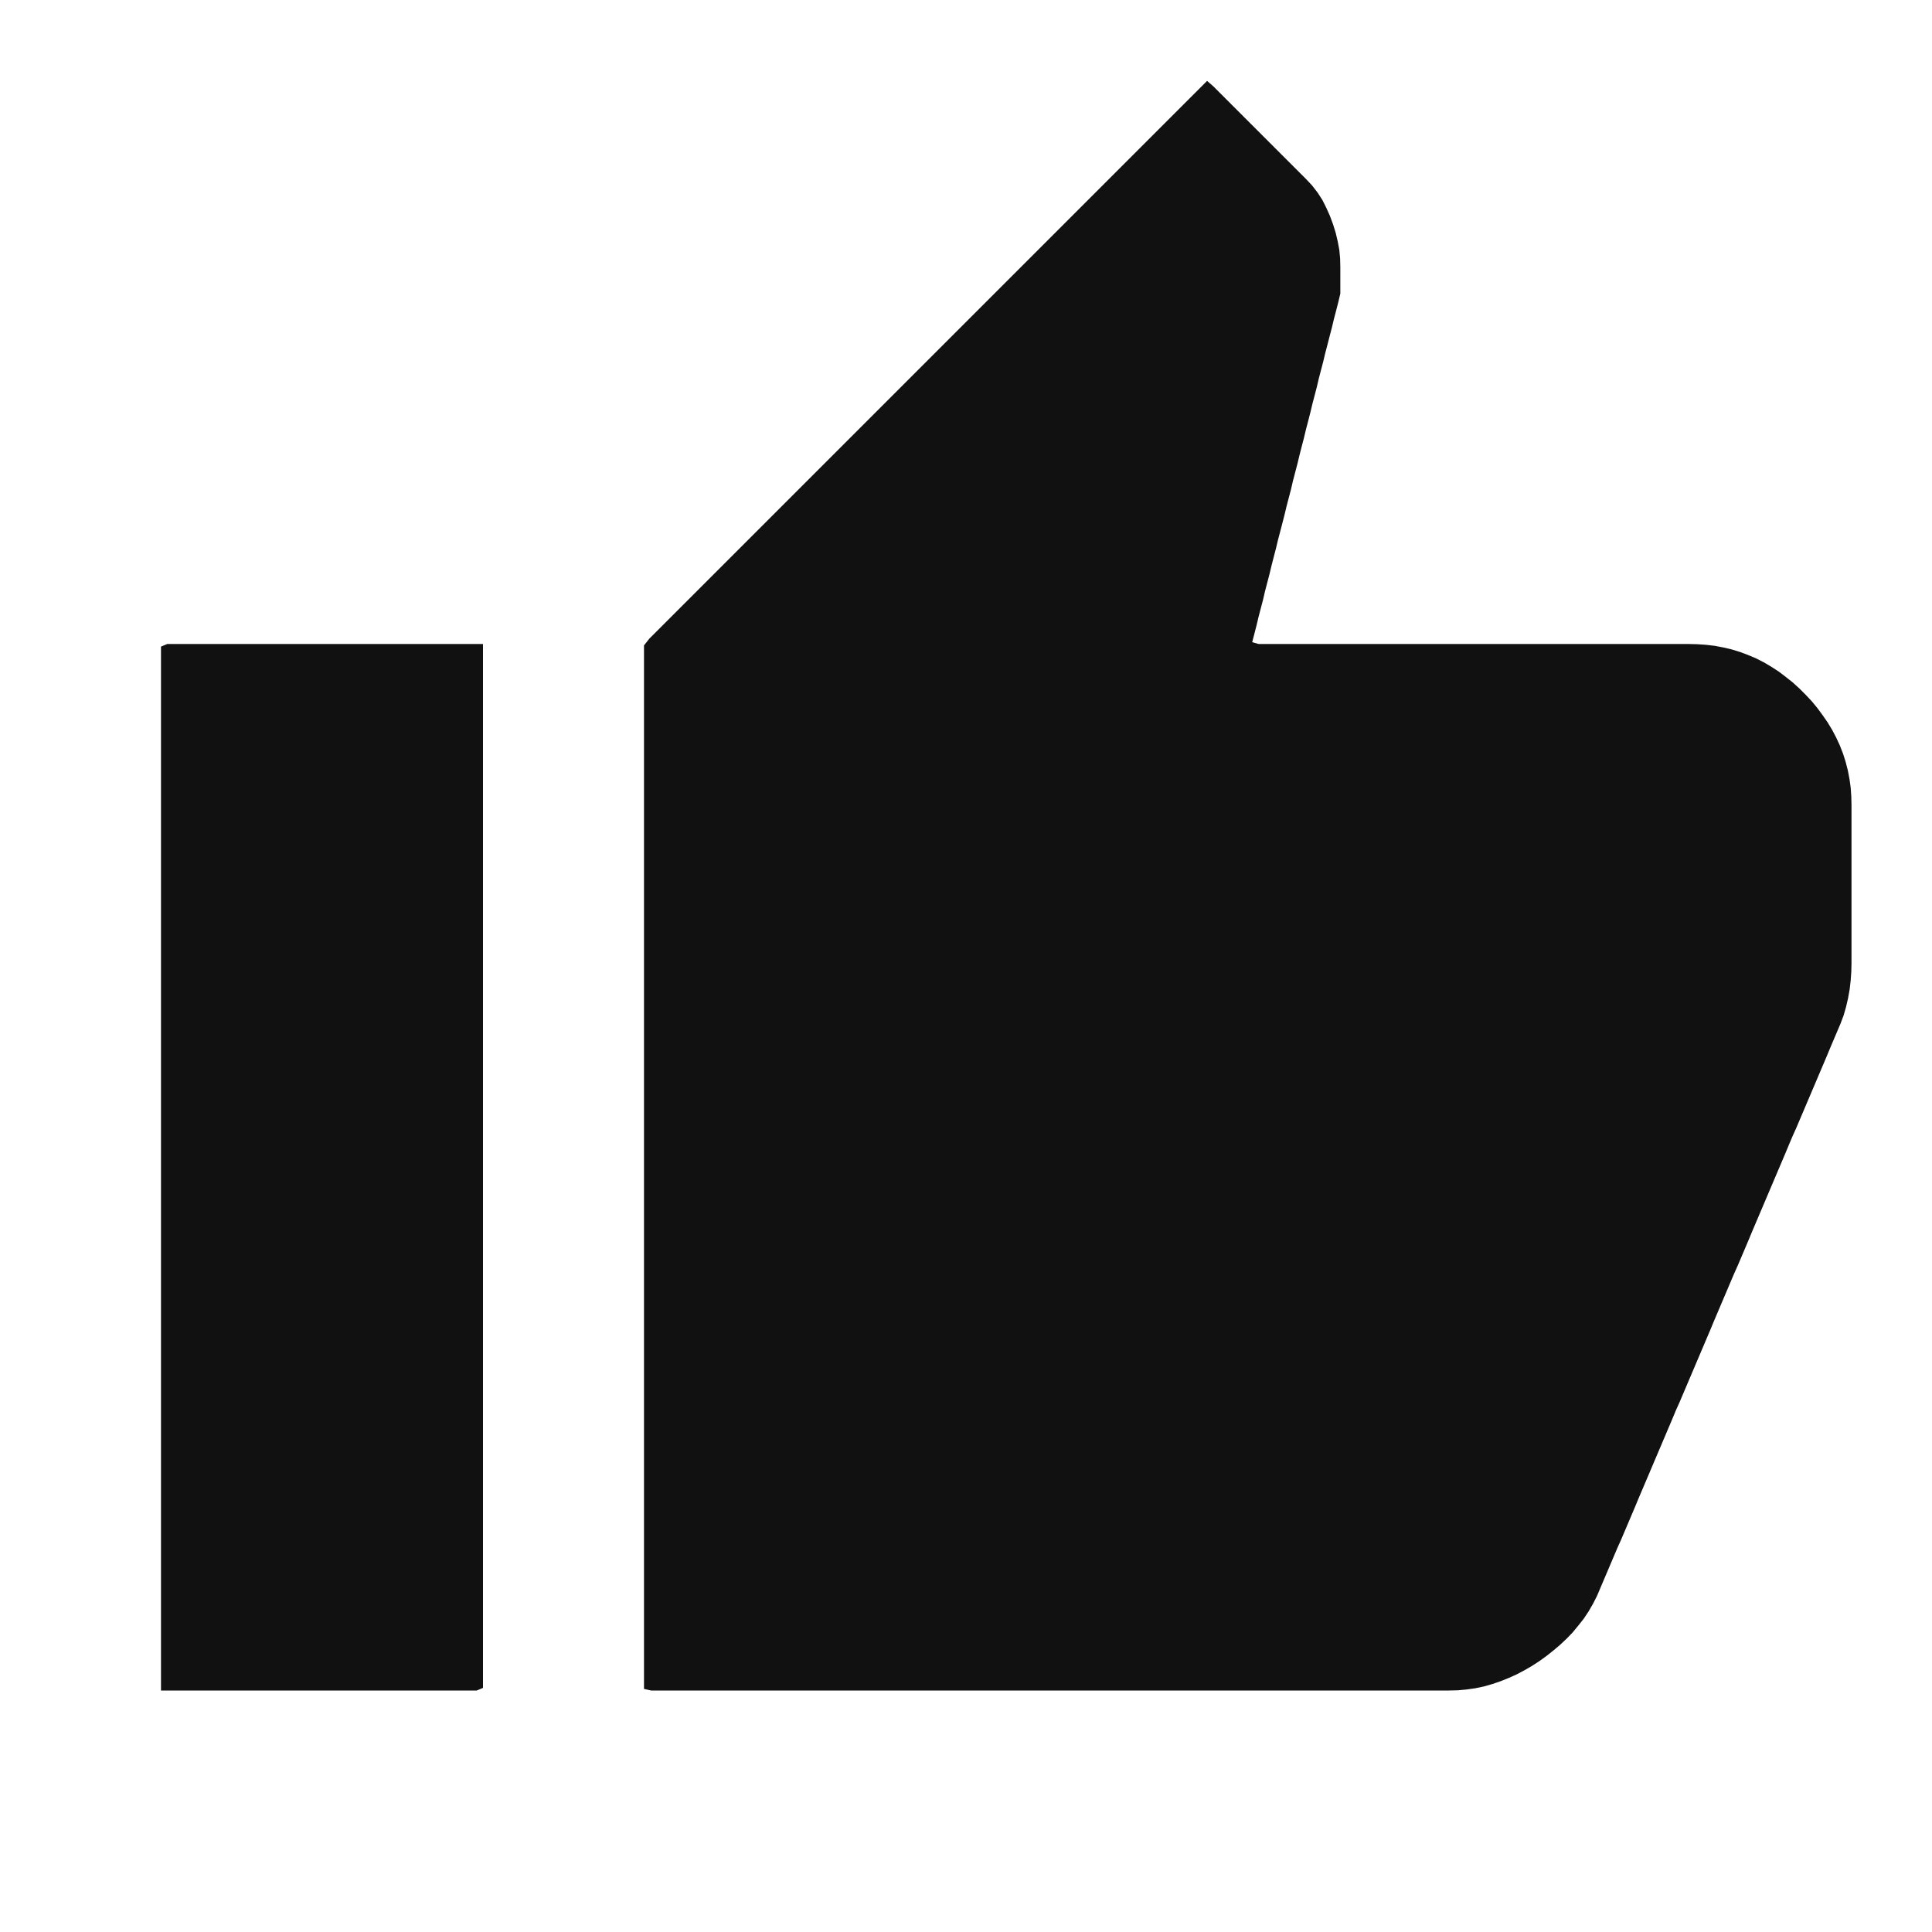
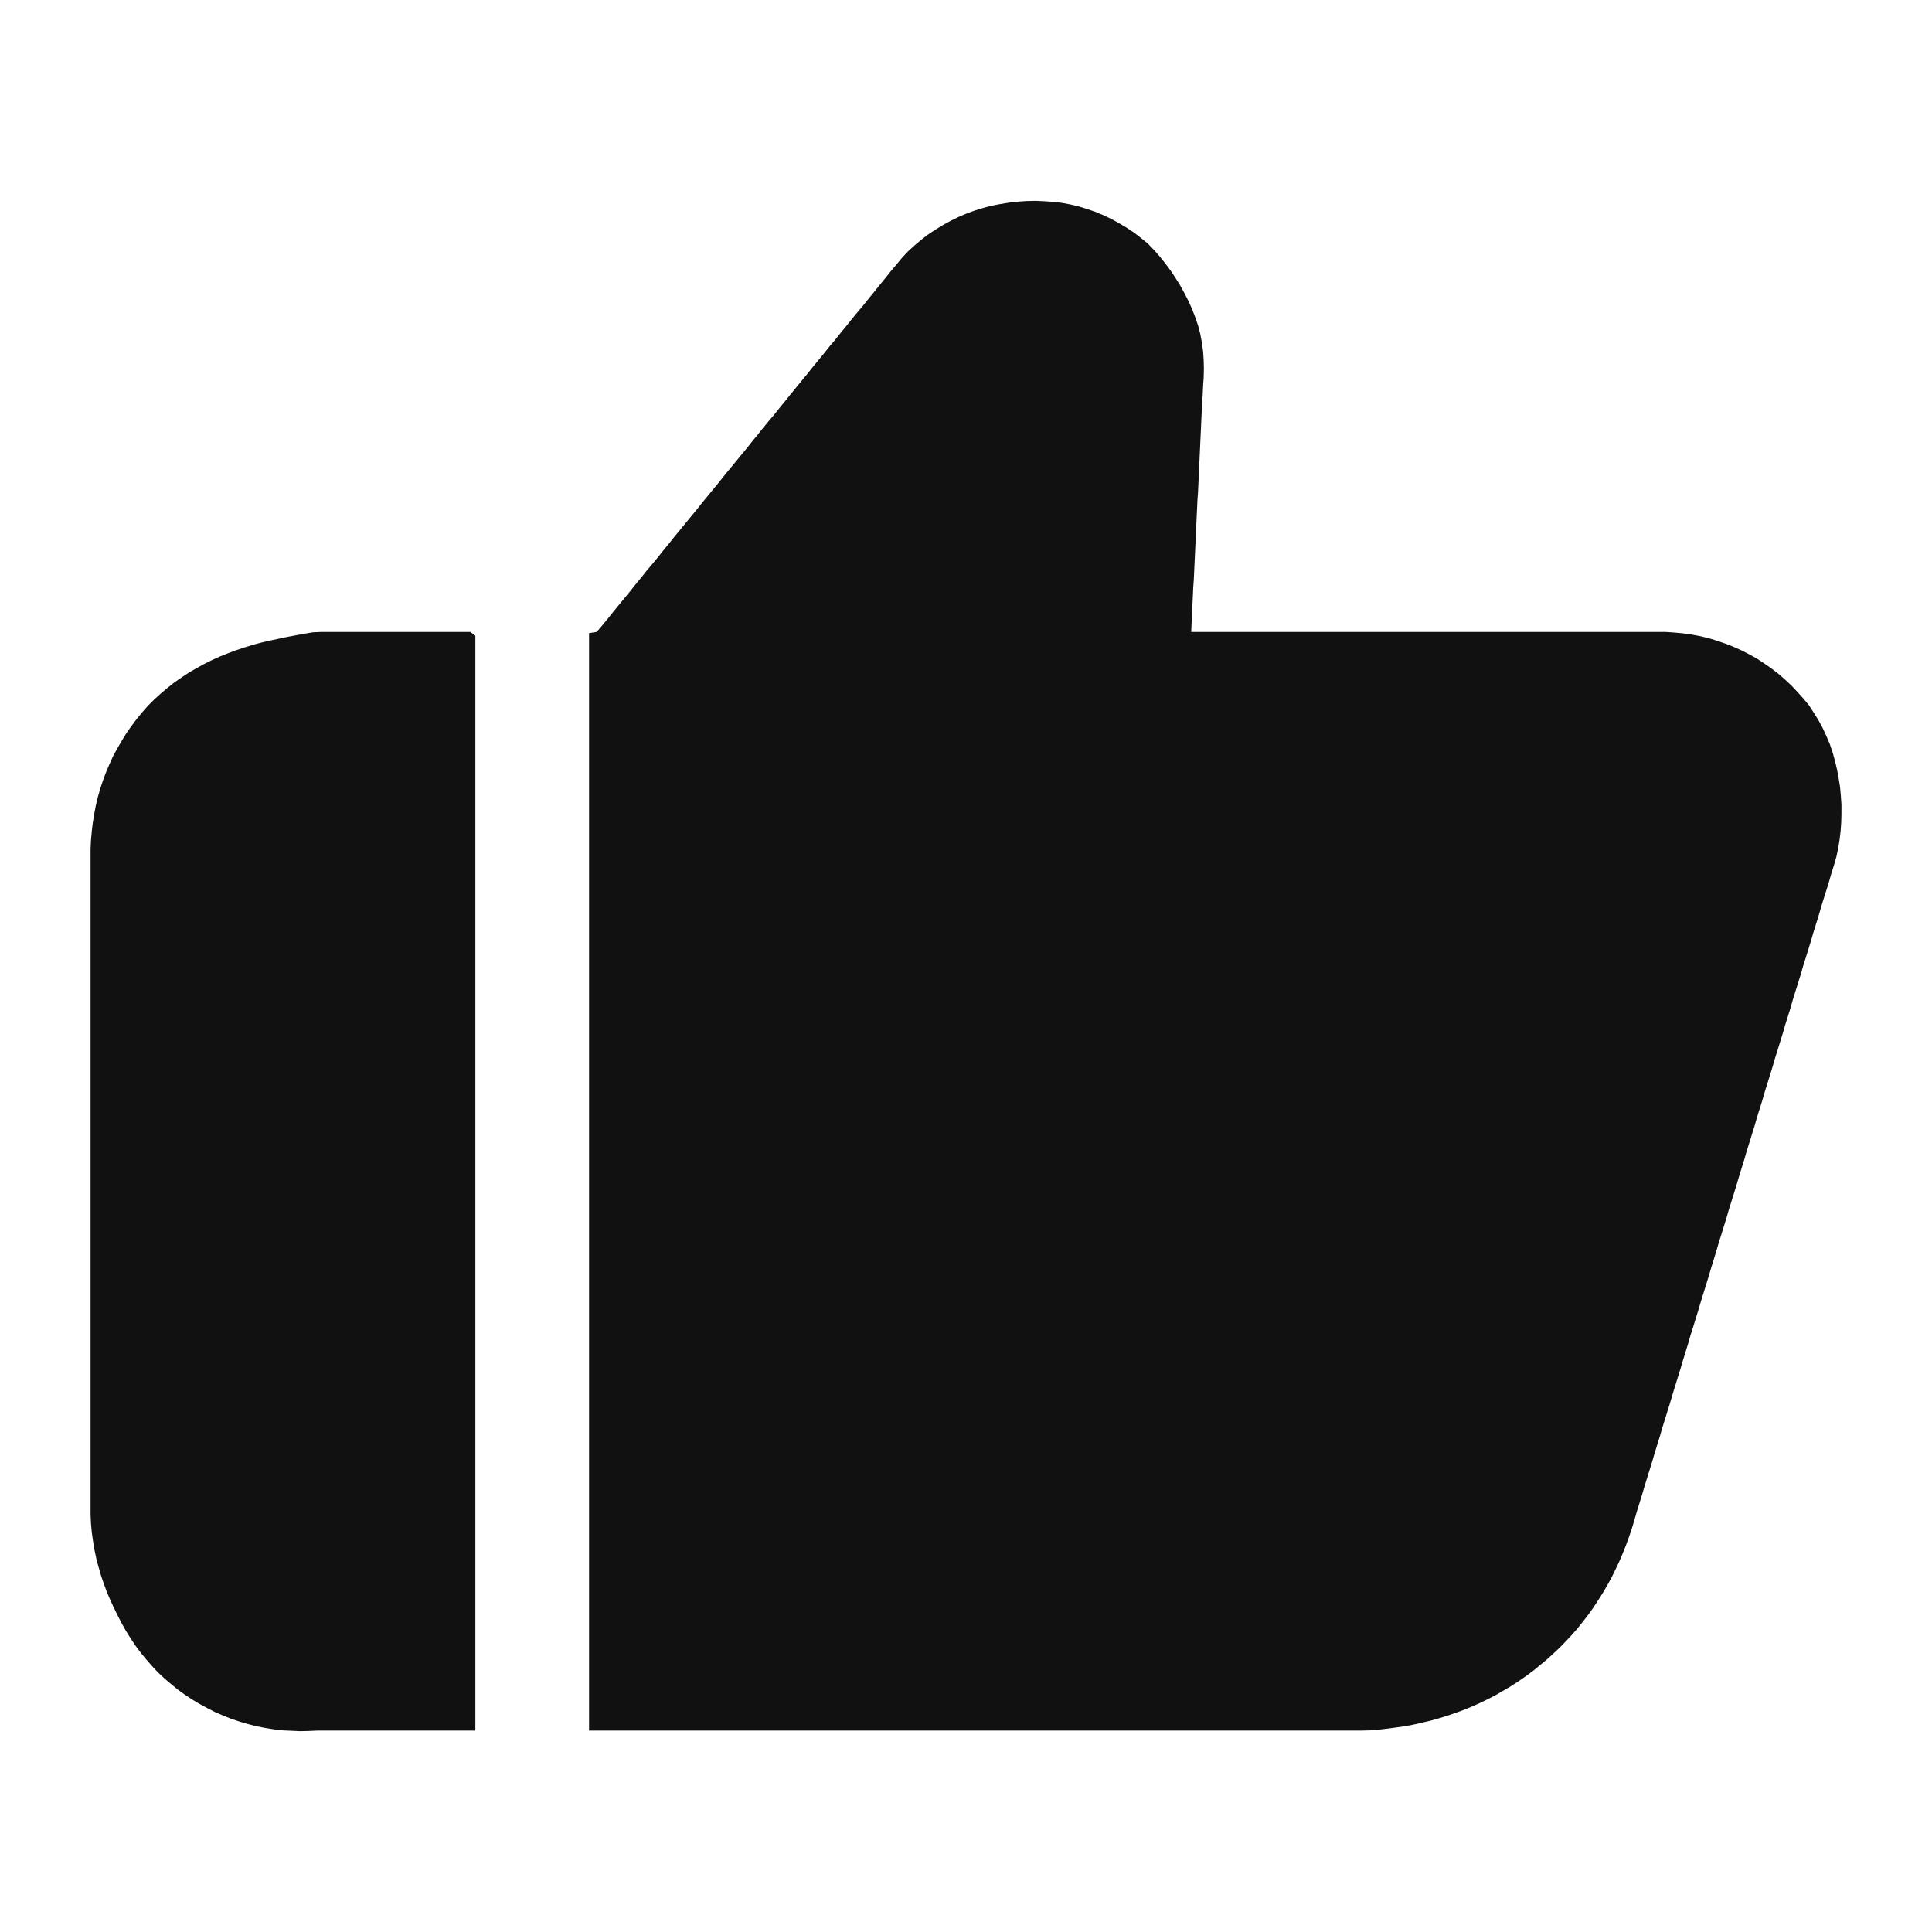
<svg xmlns="http://www.w3.org/2000/svg" width="22.0" height="22.0" viewBox="0 0 960.0 960.0">
-   <path d="M720.0 840.0L715.6 840.0L711.3 840.0L706.9 840.0L702.6 840.0L698.2 840.0L693.9 840.0L689.5 840.0L685.1 840.0L680.8 840.0L676.4 840.0L672.1 840.0L667.7 840.0L663.4 840.0L659.0 840.0L654.6 840.0L650.3 840.0L645.9 840.0L641.6 840.0L637.2 840.0L632.9 840.0L628.5 840.0L624.2 840.0L619.8 840.0L615.4 840.0L611.1 840.0L606.7 840.0L602.4 840.0L598.0 840.0L593.7 840.0L589.3 840.0L584.9 840.0L580.6 840.0L576.2 840.0L571.9 840.0L567.5 840.0L563.2 840.0L558.8 840.0L554.4 840.0L550.1 840.0L545.7 840.0L541.4 840.0L537.0 840.0L532.7 840.0L528.3 840.0L523.9 840.0L519.6 840.0L515.2 840.0L510.9 840.0L506.5 840.0L502.2 840.0L497.8 840.0L493.4 840.0L489.1 840.0L484.7 840.0L480.4 840.0L476.0 840.0L471.7 840.0L467.3 840.0L462.9 840.0L458.6 840.0L454.2 840.0L449.9 840.0L445.5 840.0L441.2 840.0L436.8 840.0L432.5 840.0L428.1 840.0L423.7 840.0L419.4 840.0L415.0 840.0L410.7 840.0L406.3 840.0L402.0 840.0L397.6 840.0L393.2 840.0L388.9 840.0L384.5 840.0L380.2 840.0L375.8 840.0L371.5 840.0L367.1 840.0L362.7 840.0L358.4 840.0L354.0 840.0L349.7 840.0L345.3 840.0L341.0 840.0L336.6 840.0L332.2 840.0L327.9 840.0L323.5 840.0L320.0 839.2L320.0 834.8L320.0 830.5L320.0 826.1L320.0 821.7L320.0 817.4L320.0 813.0L320.0 808.7L320.0 804.3L320.0 800.0L320.0 795.6L320.0 791.2L320.0 786.9L320.0 782.5L320.0 778.2L320.0 773.8L320.0 769.5L320.0 765.1L320.0 760.8L320.0 756.4L320.0 752.0L320.0 747.7L320.0 743.3L320.0 739.0L320.0 734.6L320.0 730.3L320.0 725.9L320.0 721.5L320.0 717.2L320.0 712.8L320.0 708.5L320.0 704.1L320.0 699.8L320.0 695.4L320.0 691.0L320.0 686.7L320.0 682.3L320.0 678.0L320.0 673.6L320.0 669.3L320.0 664.9L320.0 660.5L320.0 656.2L320.0 651.8L320.0 647.5L320.0 643.1L320.0 638.8L320.0 634.4L320.0 630.0L320.0 625.7L320.0 621.3L320.0 617.0L320.0 612.6L320.0 608.3L320.0 603.9L320.0 599.5L320.0 595.2L320.0 590.8L320.0 586.5L320.0 582.1L320.0 577.8L320.0 573.4L320.0 569.1L320.0 564.7L320.0 560.3L320.0 556.0L320.0 551.6L320.0 547.3L320.0 542.9L320.0 538.6L320.0 534.2L320.0 529.8L320.0 525.5L320.0 521.1L320.0 516.8L320.0 512.4L320.0 508.1L320.0 503.7L320.0 499.3L320.0 495.0L320.0 490.6L320.0 486.3L320.0 481.9L320.0 477.6L320.0 473.2L320.0 468.8L320.0 464.5L320.0 460.1L320.0 455.8L320.0 451.4L320.0 447.1L320.0 442.7L320.0 438.3L320.0 434.0L320.0 429.6L320.0 425.3L320.0 420.9L320.0 416.6L320.0 412.2L320.0 407.8L320.0 403.5L320.0 399.1L320.0 394.8L320.0 390.4L320.0 386.1L320.0 381.7L320.0 377.4L320.0 373.0L320.0 368.6L320.0 364.3L320.0 359.9L320.0 355.6L320.0 351.2L320.0 346.9L320.0 342.5L320.0 338.1L320.0 333.8L320.0 329.4L320.0 325.1L320.0 320.7L322.6 317.4L325.7 314.3L328.7 311.3L331.8 308.2L334.9 305.1L338.0 302.0L341.1 298.9L344.1 295.9L347.2 292.8L350.3 289.7L353.4 286.6L356.5 283.5L359.5 280.5L362.6 277.4L365.7 274.3L368.8 271.2L371.9 268.1L374.9 265.1L378.0 262.0L381.1 258.9L384.2 255.8L387.3 252.7L390.4 249.6L393.4 246.6L396.5 243.5L399.6 240.4L402.7 237.3L405.8 234.2L408.8 231.2L411.9 228.1L415.0 225.0L418.1 221.9L421.2 218.8L424.2 215.8L427.3 212.7L430.4 209.6L433.5 206.5L436.6 203.4L439.6 200.4L442.7 197.3L445.8 194.2L448.9 191.1L452.0 188.0L455.0 185.0L458.1 181.9L461.2 178.8L464.3 175.7L467.4 172.6L470.5 169.5L473.5 166.5L476.6 163.4L479.7 160.3L482.8 157.2L485.9 154.1L488.9 151.1L492.0 148.0L495.1 144.9L498.2 141.8L501.3 138.7L504.3 135.7L507.4 132.6L510.5 129.5L513.6 126.4L516.7 123.3L519.7 120.3L522.8 117.2L525.9 114.1L529.0 111.0L532.1 107.9L535.1 104.9L538.2 101.8L541.3 98.7L544.4 95.6L547.5 92.5L550.6 89.4L553.6 86.4L556.7 83.3L559.8 80.2L562.9 77.1L566.0 74.0L569.0 71.0L572.1 67.9L575.2 64.8L578.3 61.7L581.4 58.6L584.4 55.6L587.5 52.5L590.6 49.4L593.7 46.3L596.8 43.2L599.8 40.2L602.9 42.9L606.0 46.0L609.1 49.1L612.2 52.2L615.2 55.2L618.3 58.3L621.4 61.4L624.5 64.5L627.6 67.6L630.7 70.7L633.7 73.7L636.8 76.8L639.9 79.9L643.0 83.0L646.1 86.1L649.1 89.1L652.0 92.2L654.7 95.7L657.1 99.4L659.0 103.2L660.8 107.2L662.4 111.5L663.7 115.7L664.7 119.9L665.5 124.2L665.9 128.5L666.0 132.8L666.0 137.2L666.0 141.5L666.0 145.9L665.0 150.1L663.9 154.4L662.8 158.6L661.8 162.8L660.7 167.0L659.6 171.3L658.5 175.5L657.5 179.7L656.4 183.9L655.3 188.1L654.3 192.4L653.2 196.6L652.1 200.8L651.1 205.0L650.0 209.3L648.9 213.5L647.9 217.7L646.8 221.9L645.7 226.2L644.7 230.4L643.6 234.6L642.5 238.8L641.5 243.1L640.4 247.3L639.3 251.5L638.3 255.7L637.2 260.0L636.1 264.2L635.0 268.4L634.0 272.6L632.9 276.8L631.8 281.1L630.8 285.3L629.7 289.5L628.6 293.7L627.6 298.0L626.5 302.2L625.4 306.4L624.4 310.6L623.3 314.9L622.2 319.1L625.4 320.0L629.8 320.0L634.1 320.0L638.5 320.0L642.8 320.0L647.2 320.0L651.6 320.0L655.9 320.0L660.3 320.0L664.6 320.0L669.0 320.0L673.3 320.0L677.7 320.0L682.1 320.0L686.4 320.0L690.8 320.0L695.1 320.0L699.5 320.0L703.8 320.0L708.2 320.0L712.6 320.0L716.9 320.0L721.3 320.0L725.6 320.0L730.0 320.0L734.3 320.0L738.7 320.0L743.0 320.0L747.4 320.0L751.8 320.0L756.1 320.0L760.5 320.0L764.8 320.0L769.2 320.0L773.5 320.0L777.9 320.0L782.3 320.0L786.6 320.0L791.0 320.0L795.3 320.0L799.7 320.0L804.0 320.0L808.4 320.0L812.8 320.0L817.1 320.0L821.5 320.0L825.8 320.0L830.2 320.0L834.5 320.0L838.9 320.0L843.3 320.1L847.7 320.4L852.0 320.9L856.2 321.7L860.5 322.7L864.7 324.0L868.7 325.5L872.7 327.2L876.6 329.2L880.3 331.4L884.0 333.8L887.4 336.4L890.8 339.1L894.1 342.1L897.3 345.3L900.3 348.5L903.1 351.9L905.6 355.3L908.1 358.9L910.4 362.7L912.4 366.5L914.2 370.4L915.8 374.5L917.1 378.6L918.2 382.9L919.0 387.1L919.6 391.4L919.9 395.8L920.0 400.2L920.0 404.6L920.0 408.9L920.0 413.3L920.0 417.6L920.0 422.0L920.0 426.3L920.0 430.7L920.0 435.1L920.0 439.4L920.0 443.8L920.0 448.1L920.0 452.5L920.0 456.8L920.0 461.2L920.0 465.6L920.0 469.9L920.0 474.3L920.0 478.6L919.9 482.8L919.6 487.1L919.1 491.5L918.3 496.0L917.3 500.3L916.1 504.5L914.6 508.5L912.9 512.5L911.2 516.5L909.5 520.5L907.8 524.6L906.1 528.6L904.4 532.6L902.7 536.6L901.0 540.6L899.3 544.6L897.6 548.6L895.9 552.6L894.2 556.6L892.5 560.6L890.7 564.6L889.0 568.6L887.3 572.7L885.6 576.7L883.9 580.7L882.2 584.7L880.5 588.7L878.8 592.7L877.1 596.7L875.4 600.7L873.7 604.7L872.0 608.7L870.3 612.7L868.6 616.8L866.9 620.8L865.2 624.8L863.5 628.8L861.7 632.8L860.0 636.8L858.3 640.8L856.6 644.8L854.9 648.8L853.2 652.8L851.5 656.8L849.8 660.9L848.1 664.9L846.4 668.9L844.7 672.9L843.0 676.9L841.3 680.9L839.6 684.9L837.9 688.9L836.2 692.9L834.5 696.9L832.7 700.9L831.0 705.0L829.3 709.0L827.6 713.0L825.9 717.0L824.2 721.0L822.5 725.0L820.8 729.0L819.1 733.0L817.4 737.0L815.7 741.0L814.0 745.0L812.3 749.1L810.6 753.1L808.9 757.1L807.2 761.1L805.5 765.1L803.7 769.1L802.0 773.1L800.3 777.1L798.6 781.1L796.9 785.1L795.2 789.1L793.5 793.1L791.5 797.0L789.3 800.8L786.9 804.4L784.2 807.8L781.4 811.2L778.4 814.3L775.2 817.3L771.9 820.1L768.5 822.8L764.9 825.4L761.2 827.8L757.4 830.0L753.6 832.0L749.6 833.8L745.6 835.4L741.5 836.8L737.3 838.0L733.0 838.9L728.7 839.5L724.4 839.9L720.0 840.0ZM240.0 320.0L240.0 324.4L240.0 328.7L240.0 333.1L240.0 337.4L240.0 341.8L240.0 346.2L240.0 350.5L240.0 354.9L240.0 359.2L240.0 363.6L240.0 367.9L240.0 372.3L240.0 376.7L240.0 381.0L240.0 385.4L240.0 389.7L240.0 394.1L240.0 398.5L240.0 402.8L240.0 407.2L240.0 411.5L240.0 415.9L240.0 420.3L240.0 424.6L240.0 429.0L240.0 433.3L240.0 437.7L240.0 442.1L240.0 446.4L240.0 450.8L240.0 455.1L240.0 459.5L240.0 463.8L240.0 468.2L240.0 472.6L240.0 476.9L240.0 481.3L240.0 485.6L240.0 490.0L240.0 494.4L240.0 498.7L240.0 503.1L240.0 507.4L240.0 511.8L240.0 516.2L240.0 520.5L240.0 524.9L240.0 529.2L240.0 533.6L240.0 537.9L240.0 542.3L240.0 546.7L240.0 551.0L240.0 555.4L240.0 559.7L240.0 564.1L240.0 568.5L240.0 572.8L240.0 577.2L240.0 581.5L240.0 585.9L240.0 590.3L240.0 594.6L240.0 599.0L240.0 603.3L240.0 607.7L240.0 612.1L240.0 616.4L240.0 620.8L240.0 625.1L240.0 629.5L240.0 633.8L240.0 638.2L240.0 642.6L240.0 646.9L240.0 651.3L240.0 655.6L240.0 660.0L240.0 664.4L240.0 668.7L240.0 673.1L240.0 677.4L240.0 681.8L240.0 686.2L240.0 690.5L240.0 694.9L240.0 699.2L240.0 703.6L240.0 707.9L240.0 712.3L240.0 716.7L240.0 721.0L240.0 725.4L240.0 729.7L240.0 734.1L240.0 738.5L240.0 742.8L240.0 747.2L240.0 751.5L240.0 755.9L240.0 760.3L240.0 764.6L240.0 769.0L240.0 773.3L240.0 777.7L240.0 782.1L240.0 786.4L240.0 790.8L240.0 795.1L240.0 799.5L240.0 803.8L240.0 808.2L240.0 812.6L240.0 816.9L240.0 821.3L240.0 825.6L240.0 830.0L240.0 834.4L240.0 838.7L236.9 840.0L232.6 840.0L228.2 840.0L223.8 840.0L219.5 840.0L215.1 840.0L210.8 840.0L206.4 840.0L202.1 840.0L197.7 840.0L193.3 840.0L189.0 840.0L184.6 840.0L180.3 840.0L175.9 840.0L171.5 840.0L167.2 840.0L162.8 840.0L158.5 840.0L154.1 840.0L149.7 840.0L145.4 840.0L141.0 840.0L136.7 840.0L132.3 840.0L127.9 840.0L123.6 840.0L119.2 840.0L114.9 840.0L110.5 840.0L106.2 840.0L101.8 840.0L97.4 840.0L93.1 840.0L88.7 840.0L84.4 840.0L80.0 840.0L80.0 835.6L80.0 831.3L80.0 826.9L80.0 822.6L80.0 818.2L80.0 813.8L80.0 809.5L80.0 805.1L80.0 800.8L80.0 796.4L80.0 792.1L80.0 787.7L80.0 783.3L80.0 779.0L80.0 774.6L80.0 770.3L80.0 765.9L80.0 761.5L80.0 757.2L80.0 752.8L80.0 748.5L80.0 744.1L80.0 739.7L80.0 735.4L80.0 731.0L80.0 726.7L80.0 722.3L80.0 717.9L80.0 713.6L80.0 709.2L80.0 704.9L80.0 700.5L80.0 696.2L80.0 691.8L80.0 687.4L80.0 683.1L80.0 678.7L80.0 674.4L80.0 670.0L80.0 665.6L80.0 661.3L80.0 656.9L80.0 652.6L80.0 648.2L80.0 643.8L80.0 639.5L80.0 635.1L80.0 630.8L80.0 626.4L80.0 622.1L80.0 617.7L80.0 613.3L80.0 609.0L80.0 604.6L80.0 600.3L80.0 595.9L80.0 591.5L80.0 587.2L80.0 582.8L80.0 578.5L80.0 574.1L80.0 569.7L80.0 565.4L80.0 561.0L80.0 556.7L80.0 552.3L80.0 547.9L80.0 543.6L80.0 539.2L80.0 534.9L80.0 530.5L80.0 526.2L80.0 521.8L80.0 517.4L80.0 513.1L80.0 508.7L80.0 504.4L80.0 500.0L80.0 495.6L80.0 491.3L80.0 486.9L80.0 482.6L80.0 478.2L80.0 473.8L80.0 469.5L80.0 465.1L80.0 460.8L80.0 456.4L80.0 452.1L80.0 447.7L80.0 443.3L80.0 439.0L80.0 434.6L80.0 430.3L80.0 425.9L80.0 421.5L80.0 417.2L80.0 412.8L80.0 408.5L80.0 404.1L80.0 399.7L80.0 395.4L80.0 391.0L80.0 386.7L80.0 382.3L80.0 377.9L80.0 373.6L80.0 369.2L80.0 364.9L80.0 360.5L80.0 356.2L80.0 351.8L80.0 347.4L80.0 343.1L80.0 338.7L80.0 334.4L80.0 330.0L80.0 325.6L80.0 321.3L83.1 320.0L87.4 320.0L91.8 320.0L96.2 320.0L100.5 320.0L104.9 320.0L109.2 320.0L113.6 320.0L117.9 320.0L122.3 320.0L126.7 320.0L131.0 320.0L135.4 320.0L139.7 320.0L144.1 320.0L148.5 320.0L152.8 320.0L157.2 320.0L161.5 320.0L165.9 320.0L170.3 320.0L174.6 320.0L179.0 320.0L183.3 320.0L187.7 320.0L192.1 320.0L196.4 320.0L200.8 320.0L205.1 320.0L209.5 320.0L213.8 320.0L218.2 320.0L222.6 320.0L226.9 320.0L231.3 320.0L235.6 320.0L240.0 320.0Z" fill="#111111" />
+   <path d="M292.7 859.9L292.7 855.5L292.7 851.2L292.7 846.8L292.7 842.4L292.7 838.1L292.7 833.7L292.7 829.4L292.7 825.0L292.7 820.6L292.7 816.3L292.7 811.9L292.7 807.5L292.7 803.2L292.7 798.8L292.7 794.5L292.7 790.1L292.7 785.7L292.7 781.4L292.7 777.0L292.7 772.6L292.7 768.3L292.7 763.9L292.7 759.6L292.7 755.2L292.7 750.8L292.7 746.5L292.7 742.1L292.7 737.7L292.7 733.4L292.7 729.0L292.7 724.7L292.7 720.3L292.7 715.9L292.7 711.6L292.7 707.2L292.7 702.8L292.7 698.5L292.7 694.1L292.7 689.8L292.7 685.4L292.7 681.0L292.7 676.7L292.7 672.3L292.7 667.9L292.7 663.6L292.7 659.2L292.7 654.9L292.7 650.5L292.7 646.1L292.7 641.8L292.7 637.4L292.7 633.0L292.7 628.7L292.7 624.3L292.7 619.9L292.7 615.6L292.7 611.2L292.7 606.9L292.7 602.5L292.7 598.1L292.7 593.8L292.7 589.4L292.7 585.0L292.7 580.7L292.7 576.3L292.7 572.0L292.7 567.6L292.7 563.2L292.7 558.9L292.7 554.5L292.7 550.1L292.7 545.8L292.7 541.4L292.7 537.1L292.7 532.7L292.7 528.3L292.7 524.0L292.7 519.6L292.7 515.2L292.7 510.9L292.7 506.5L292.7 502.2L292.7 497.8L292.7 493.4L292.7 489.1L292.7 484.7L292.7 480.3L292.7 476.0L292.7 471.6L292.7 467.3L292.7 462.9L292.7 458.5L292.7 454.2L292.7 449.8L292.7 445.4L292.7 441.1L292.7 436.7L292.7 432.4L292.7 428.0L292.7 423.6L292.7 419.3L292.7 414.9L292.7 410.5L292.7 406.2L292.7 401.8L292.7 397.4L292.7 393.1L292.7 388.7L292.7 384.4L292.7 380.0L292.7 375.6L292.7 371.3L292.7 366.9L292.7 362.5L292.7 358.2L292.7 353.8L292.7 349.5L292.7 345.1L292.7 340.7L292.7 336.4L292.7 332.0L292.7 327.6L292.7 323.3L292.7 318.9L292.7 314.6L296.5 314.0L299.3 310.7L302.1 307.3L304.8 303.9L307.6 300.5L310.3 297.2L313.1 293.8L315.8 290.4L318.6 287.0L321.3 283.6L324.1 280.3L326.9 276.9L329.6 273.5L332.4 270.1L335.1 266.7L337.9 263.3L340.6 260.0L343.4 256.6L346.2 253.2L348.9 249.8L351.7 246.4L354.4 243.1L357.2 239.7L359.9 236.3L362.7 232.9L365.5 229.5L368.2 226.2L371.0 222.8L373.7 219.4L376.5 216.0L379.2 212.6L382.0 209.2L384.8 205.9L387.5 202.5L390.3 199.1L393.0 195.7L395.8 192.3L398.5 189.0L401.3 185.6L404.0 182.2L406.8 178.8L409.6 175.4L412.3 172.0L415.1 168.7L417.8 165.3L420.6 161.9L423.3 158.5L426.1 155.1L428.9 151.8L431.6 148.4L434.4 145.0L437.1 141.6L439.9 138.2L442.6 134.8L445.4 131.5L448.2 128.1L451.2 124.9L454.5 121.9L457.8 119.1L461.2 116.5L464.8 114.1L468.6 111.8L472.4 109.7L476.3 107.8L480.3 106.1L484.4 104.6L488.6 103.3L492.8 102.2L497.0 101.4L501.3 100.7L505.7 100.2L510.2 99.9L514.6 99.8L519.0 100.0L523.3 100.3L527.6 100.8L531.9 101.6L536.1 102.6L540.3 103.9L544.4 105.3L548.4 107.0L552.4 108.9L556.2 111.0L559.9 113.2L563.5 115.6L567.0 118.3L570.4 121.1L573.5 124.3L576.4 127.6L579.1 131.0L581.7 134.5L584.1 138.1L586.4 141.8L588.5 145.6L590.5 149.5L592.3 153.5L593.9 157.6L595.3 161.7L596.4 165.9L597.2 170.2L597.8 174.5L598.1 178.9L598.2 183.2L598.1 187.6L597.8 192.0L597.6 196.3L597.3 200.7L597.1 205.1L596.9 209.4L596.7 213.8L596.5 218.1L596.3 222.5L596.1 226.8L595.9 231.2L595.7 235.6L595.5 239.9L595.3 244.3L595.0 248.6L594.8 253.0L594.6 257.3L594.4 261.7L594.2 266.1L594.0 270.4L593.8 274.8L593.6 279.1L593.4 283.5L593.2 287.8L592.9 292.2L592.7 296.6L592.5 300.9L592.3 305.3L592.1 309.6L591.9 314.0L596.3 314.0L600.6 314.0L605.0 314.0L609.3 314.0L613.7 314.0L618.1 314.0L622.4 314.0L626.8 314.0L631.2 314.0L635.5 314.0L639.9 314.0L644.2 314.0L648.6 314.0L653.0 314.0L657.3 314.0L661.7 314.0L666.1 314.0L670.4 314.0L674.8 314.0L679.1 314.0L683.5 314.0L687.9 314.0L692.2 314.0L696.6 314.0L701.0 314.0L705.3 314.0L709.7 314.0L714.1 314.0L718.4 314.0L722.8 314.0L727.1 314.0L731.5 314.0L735.9 314.0L740.2 314.0L744.6 314.0L749.0 314.0L753.3 314.0L757.7 314.0L762.0 314.0L766.4 314.0L770.8 314.0L775.1 314.0L779.5 314.0L783.9 314.0L788.2 314.0L792.6 314.0L796.9 314.0L801.3 314.0L805.7 314.0L810.0 314.0L814.4 314.0L818.8 314.0L823.1 314.0L827.5 314.0L831.9 314.3L836.2 314.7L840.5 315.3L844.8 316.1L849.0 317.1L853.2 318.4L857.3 319.8L861.4 321.4L865.4 323.2L869.3 325.2L873.1 327.3L876.7 329.7L880.3 332.2L883.8 334.9L887.0 337.7L890.2 340.7L893.2 343.9L896.1 347.1L898.9 350.5L901.3 354.2L903.6 357.9L905.7 361.8L907.5 365.7L909.2 369.7L910.6 373.8L911.8 378.1L912.8 382.3L913.6 386.6L914.3 391.0L914.7 395.4L915.0 399.8L915.0 404.1L914.9 408.4L914.6 412.8L914.1 417.1L913.4 421.4L912.5 425.7L911.3 429.9L910.0 434.0L908.8 438.2L907.5 442.4L906.2 446.5L904.9 450.7L903.7 454.9L902.4 459.1L901.1 463.2L899.9 467.4L898.6 471.6L897.3 475.8L896.0 479.9L894.8 484.1L893.5 488.3L892.2 492.4L890.9 496.6L889.7 500.8L888.4 505.0L887.1 509.1L885.9 513.3L884.6 517.5L883.3 521.7L882.0 525.8L880.8 530.0L879.5 534.2L878.2 538.4L876.9 542.5L875.7 546.7L874.4 550.9L873.1 555.0L871.9 559.2L870.6 563.4L869.3 567.6L868.0 571.7L866.8 575.9L865.5 580.1L864.2 584.3L863.0 588.4L861.7 592.6L860.4 596.8L859.1 600.9L857.9 605.1L856.6 609.3L855.3 613.5L854.0 617.6L852.8 621.8L851.5 626.0L850.2 630.2L849.0 634.3L847.7 638.5L846.4 642.7L845.1 646.9L843.9 651.0L842.6 655.2L841.3 659.4L840.0 663.5L838.8 667.7L837.5 671.9L836.2 676.1L835.0 680.2L833.7 684.4L832.4 688.6L831.1 692.8L829.9 696.9L828.6 701.1L827.3 705.3L826.0 709.4L824.8 713.6L823.5 717.8L822.2 722.0L821.0 726.1L819.7 730.3L818.4 734.5L817.1 738.7L815.9 742.8L814.6 747.0L813.3 751.2L812.1 755.4L810.8 759.7L809.4 763.8L807.9 767.9L806.3 771.9L804.6 775.9L802.7 779.9L800.8 783.8L798.7 787.6L796.5 791.4L794.2 795.0L791.8 798.7L789.3 802.2L786.6 805.7L783.9 809.1L781.0 812.4L778.0 815.6L775.0 818.7L771.8 821.7L768.6 824.6L765.2 827.4L761.8 830.2L758.3 832.8L754.7 835.3L751.0 837.7L747.3 839.9L743.5 842.1L739.7 844.1L735.8 846.0L731.8 847.8L727.7 849.5L723.6 851.0L719.6 852.4L715.4 853.7L711.2 854.9L706.9 855.9L702.6 856.9L698.4 857.7L694.2 858.3L689.8 858.9L685.5 859.4L681.0 859.8L676.6 859.9L672.3 859.9L667.9 859.9L663.5 859.9L659.2 859.9L654.8 859.9L650.4 859.9L646.1 859.9L641.7 859.9L637.4 859.9L633.0 859.9L628.6 859.9L624.3 859.9L619.9 859.9L615.5 859.9L611.2 859.9L606.8 859.9L602.5 859.9L598.1 859.9L593.7 859.9L589.4 859.9L585.0 859.9L580.6 859.9L576.3 859.9L571.9 859.9L567.6 859.9L563.2 859.9L558.8 859.9L554.5 859.9L550.1 859.9L545.7 859.9L541.4 859.9L537.0 859.9L532.7 859.9L528.3 859.9L523.9 859.9L519.6 859.9L515.2 859.9L510.8 859.9L506.5 859.9L502.1 859.9L497.7 859.9L493.4 859.9L489.0 859.9L484.7 859.9L480.3 859.9L475.9 859.9L471.6 859.9L467.2 859.9L462.8 859.9L458.5 859.9L454.1 859.9L449.8 859.9L445.4 859.9L441.0 859.9L436.7 859.9L432.3 859.9L427.9 859.9L423.6 859.9L419.2 859.9L414.9 859.9L410.5 859.9L406.1 859.9L401.8 859.9L397.4 859.9L393.0 859.9L388.7 859.9L384.3 859.9L380.0 859.9L375.6 859.9L371.2 859.9L366.9 859.9L362.5 859.9L358.1 859.9L353.8 859.9L349.4 859.9L345.1 859.9L340.7 859.9L336.3 859.9L332.0 859.9L327.6 859.9L323.2 859.9L318.9 859.9L314.5 859.9L310.2 859.9L305.8 859.9L301.4 859.9L297.1 859.9L292.7 859.9ZM236.2 859.9L231.8 859.9L227.5 859.9L223.1 859.9L218.8 859.9L214.4 859.9L210.1 859.9L205.7 859.9L201.4 859.9L197.0 859.9L192.7 859.9L188.3 859.9L184.0 859.9L179.6 859.9L175.3 859.9L170.9 859.9L166.6 859.9L162.2 859.9L157.9 859.9L153.5 860.1L149.1 860.2L144.8 860.0L140.4 859.8L136.1 859.3L131.8 858.6L127.6 857.8L123.3 856.7L119.2 855.5L115.0 854.1L111.0 852.5L107.0 850.8L103.1 848.8L99.2 846.7L95.5 844.5L91.9 842.1L88.4 839.6L85.0 836.8L81.7 834.0L78.5 831.0L75.5 827.8L72.7 824.6L69.9 821.2L67.3 817.7L64.9 814.1L62.6 810.4L60.4 806.5L58.4 802.6L56.5 798.7L54.7 794.8L53.0 790.8L51.5 786.7L50.1 782.6L48.9 778.4L47.8 774.2L46.9 769.9L46.2 765.6L45.6 761.3L45.2 757.0L45.0 752.6L45.0 748.3L45.0 743.9L45.0 739.6L45.0 735.2L45.0 730.9L45.0 726.5L45.0 722.2L45.0 717.8L45.0 713.5L45.0 709.1L45.0 704.8L45.0 700.4L45.0 696.1L45.0 691.7L45.0 687.4L45.0 683.0L45.0 678.7L45.0 674.3L45.0 669.9L45.0 665.6L45.0 661.2L45.0 656.9L45.0 652.5L45.0 648.2L45.0 643.8L45.0 639.5L45.0 635.1L45.0 630.8L45.0 626.4L45.0 622.1L45.0 617.7L45.0 613.4L45.0 609.0L45.0 604.7L45.0 600.3L45.0 596.0L45.0 591.6L45.0 587.3L45.0 582.9L45.0 578.6L45.0 574.2L45.0 569.9L45.0 565.5L45.0 561.1L45.0 556.8L45.0 552.4L45.0 548.1L45.0 543.7L45.0 539.4L45.0 535.0L45.0 530.7L45.0 526.3L45.0 522.0L45.0 517.6L45.0 513.3L45.0 508.9L45.0 504.6L45.0 500.2L45.0 495.9L45.0 491.5L45.0 487.2L45.0 482.8L45.0 478.5L45.0 474.1L45.0 469.8L45.0 465.4L45.0 461.1L45.0 456.7L45.0 452.3L45.0 448.0L45.0 443.6L45.0 439.3L45.0 434.9L45.0 430.6L45.0 426.2L45.0 421.8L45.2 417.5L45.6 413.1L46.1 408.9L46.8 404.5L47.6 400.3L48.6 396.1L49.8 391.9L51.2 387.7L52.7 383.7L54.4 379.7L56.2 375.7L58.3 371.9L60.5 368.1L62.8 364.3L65.3 360.8L67.9 357.3L70.6 354.0L73.5 350.7L76.6 347.6L79.8 344.7L83.1 341.9L86.5 339.2L90.1 336.7L93.7 334.3L97.5 332.1L101.3 330.0L105.3 328.0L109.3 326.2L113.3 324.6L117.3 323.1L121.5 321.7L125.7 320.4L129.8 319.3L134.1 318.3L138.4 317.4L142.6 316.5L146.9 315.7L151.2 314.9L155.4 314.2L159.8 314.0L164.1 314.0L168.5 314.0L172.8 314.0L177.2 314.0L181.5 314.0L185.9 314.0L190.2 314.0L194.6 314.0L198.9 314.0L203.3 314.0L207.6 314.0L212.0 314.0L216.3 314.0L220.7 314.0L225.0 314.0L229.4 314.0L233.7 314.0L236.2 315.9L236.2 320.3L236.2 324.6L236.2 329.0L236.2 333.3L236.2 337.7L236.2 342.0L236.2 346.4L236.2 350.7L236.2 355.1L236.2 359.4L236.2 363.8L236.2 368.1L236.2 372.5L236.2 376.8L236.2 381.2L236.2 385.5L236.2 389.9L236.2 394.2L236.2 398.6L236.2 402.9L236.2 407.3L236.2 411.6L236.2 416.0L236.2 420.3L236.2 424.7L236.2 429.1L236.2 433.4L236.2 437.8L236.2 442.1L236.2 446.5L236.2 450.8L236.2 455.2L236.2 459.5L236.2 463.9L236.2 468.2L236.2 472.6L236.2 476.9L236.2 481.3L236.2 485.6L236.2 490.0L236.2 494.3L236.2 498.7L236.2 503.0L236.2 507.4L236.2 511.7L236.2 516.1L236.2 520.4L236.2 524.8L236.2 529.1L236.2 533.5L236.2 537.9L236.2 542.2L236.2 546.6L236.2 550.9L236.2 555.3L236.2 559.6L236.2 564.0L236.2 568.3L236.2 572.7L236.2 577.0L236.2 581.4L236.2 585.7L236.2 590.1L236.2 594.4L236.2 598.8L236.2 603.1L236.2 607.5L236.2 611.8L236.2 616.2L236.2 620.5L236.2 624.9L236.2 629.2L236.2 633.6L236.2 637.9L236.2 642.3L236.2 646.7L236.2 651.0L236.2 655.4L236.2 659.7L236.2 664.1L236.2 668.4L236.2 672.8L236.2 677.1L236.2 681.5L236.2 685.8L236.2 690.2L236.2 694.5L236.2 698.9L236.2 703.2L236.2 707.6L236.2 711.9L236.2 716.3L236.2 720.6L236.2 725.0L236.2 729.3L236.2 733.7L236.2 738.0L236.2 742.4L236.2 746.7L236.2 751.1L236.2 755.5L236.2 759.8L236.2 764.2L236.2 768.5L236.2 772.9L236.2 777.2L236.2 781.6L236.2 785.9L236.2 790.3L236.2 794.6L236.2 799.0L236.2 803.3L236.2 807.7L236.2 812.0L236.2 816.4L236.2 820.7L236.2 825.1L236.2 829.4L236.2 833.8L236.2 838.1L236.2 842.5L236.2 846.8L236.2 851.2L236.2 855.5L236.2 859.9Z" fill="#111111" />
</svg>
